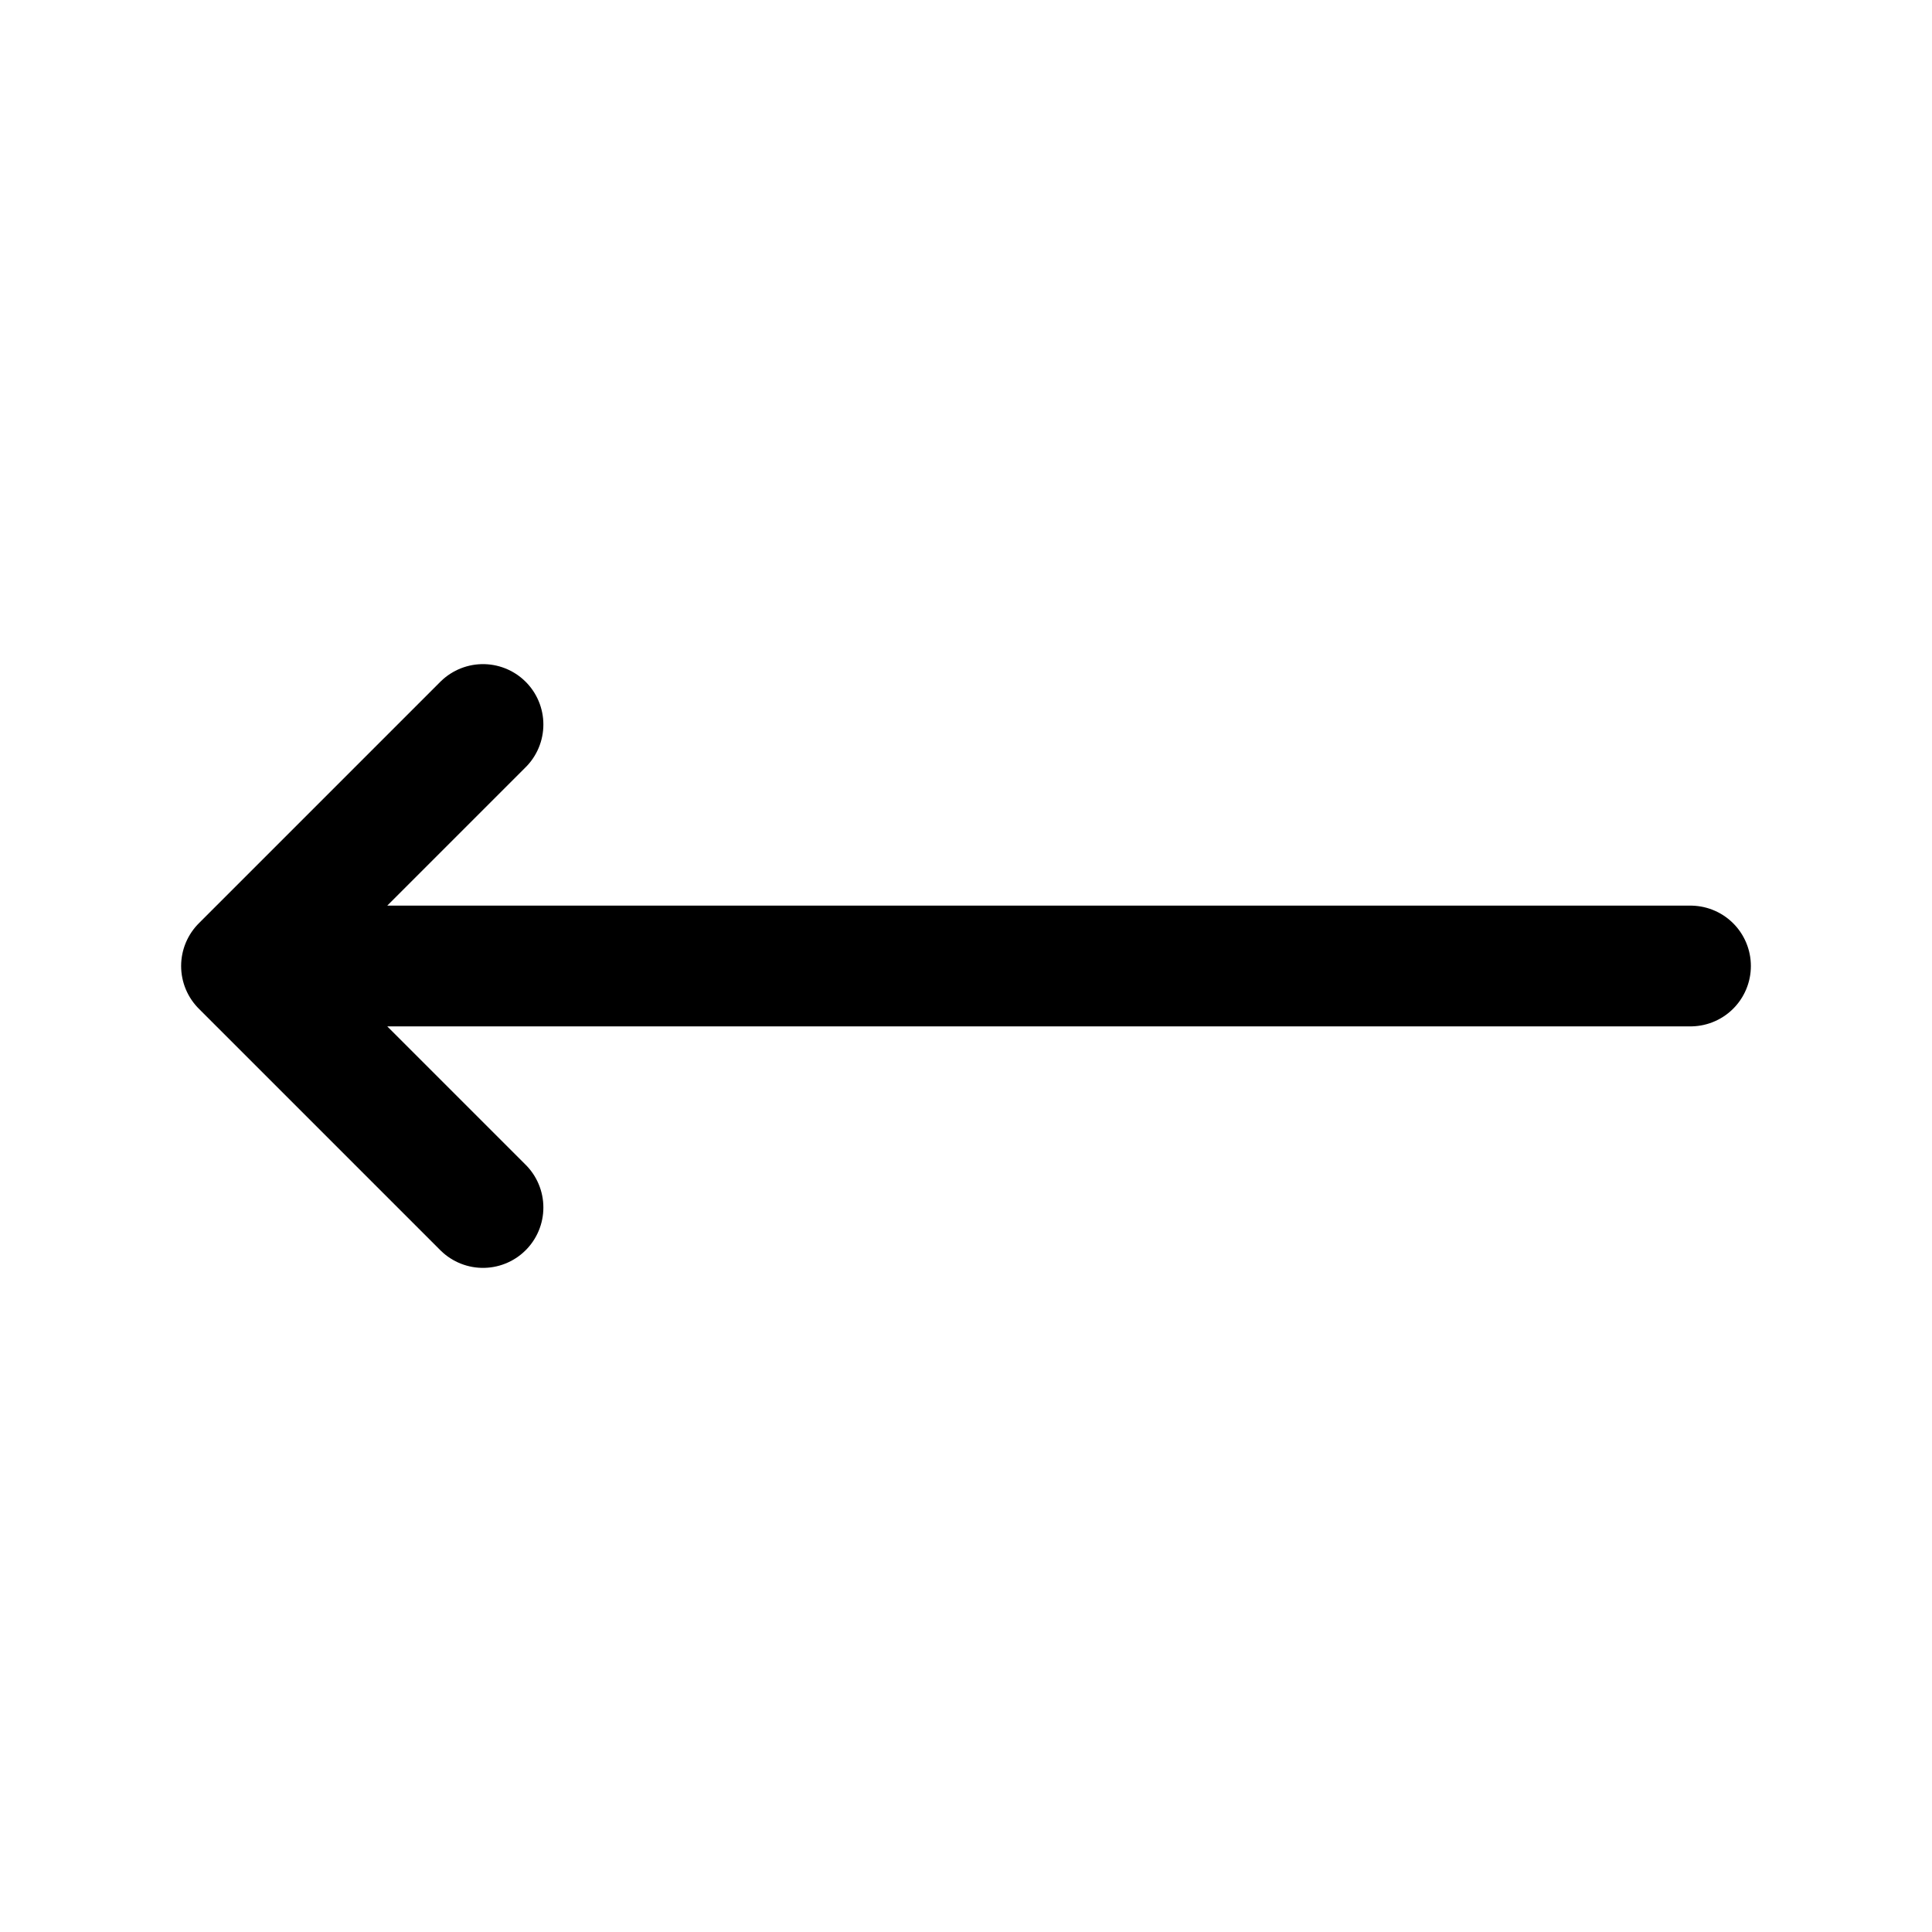
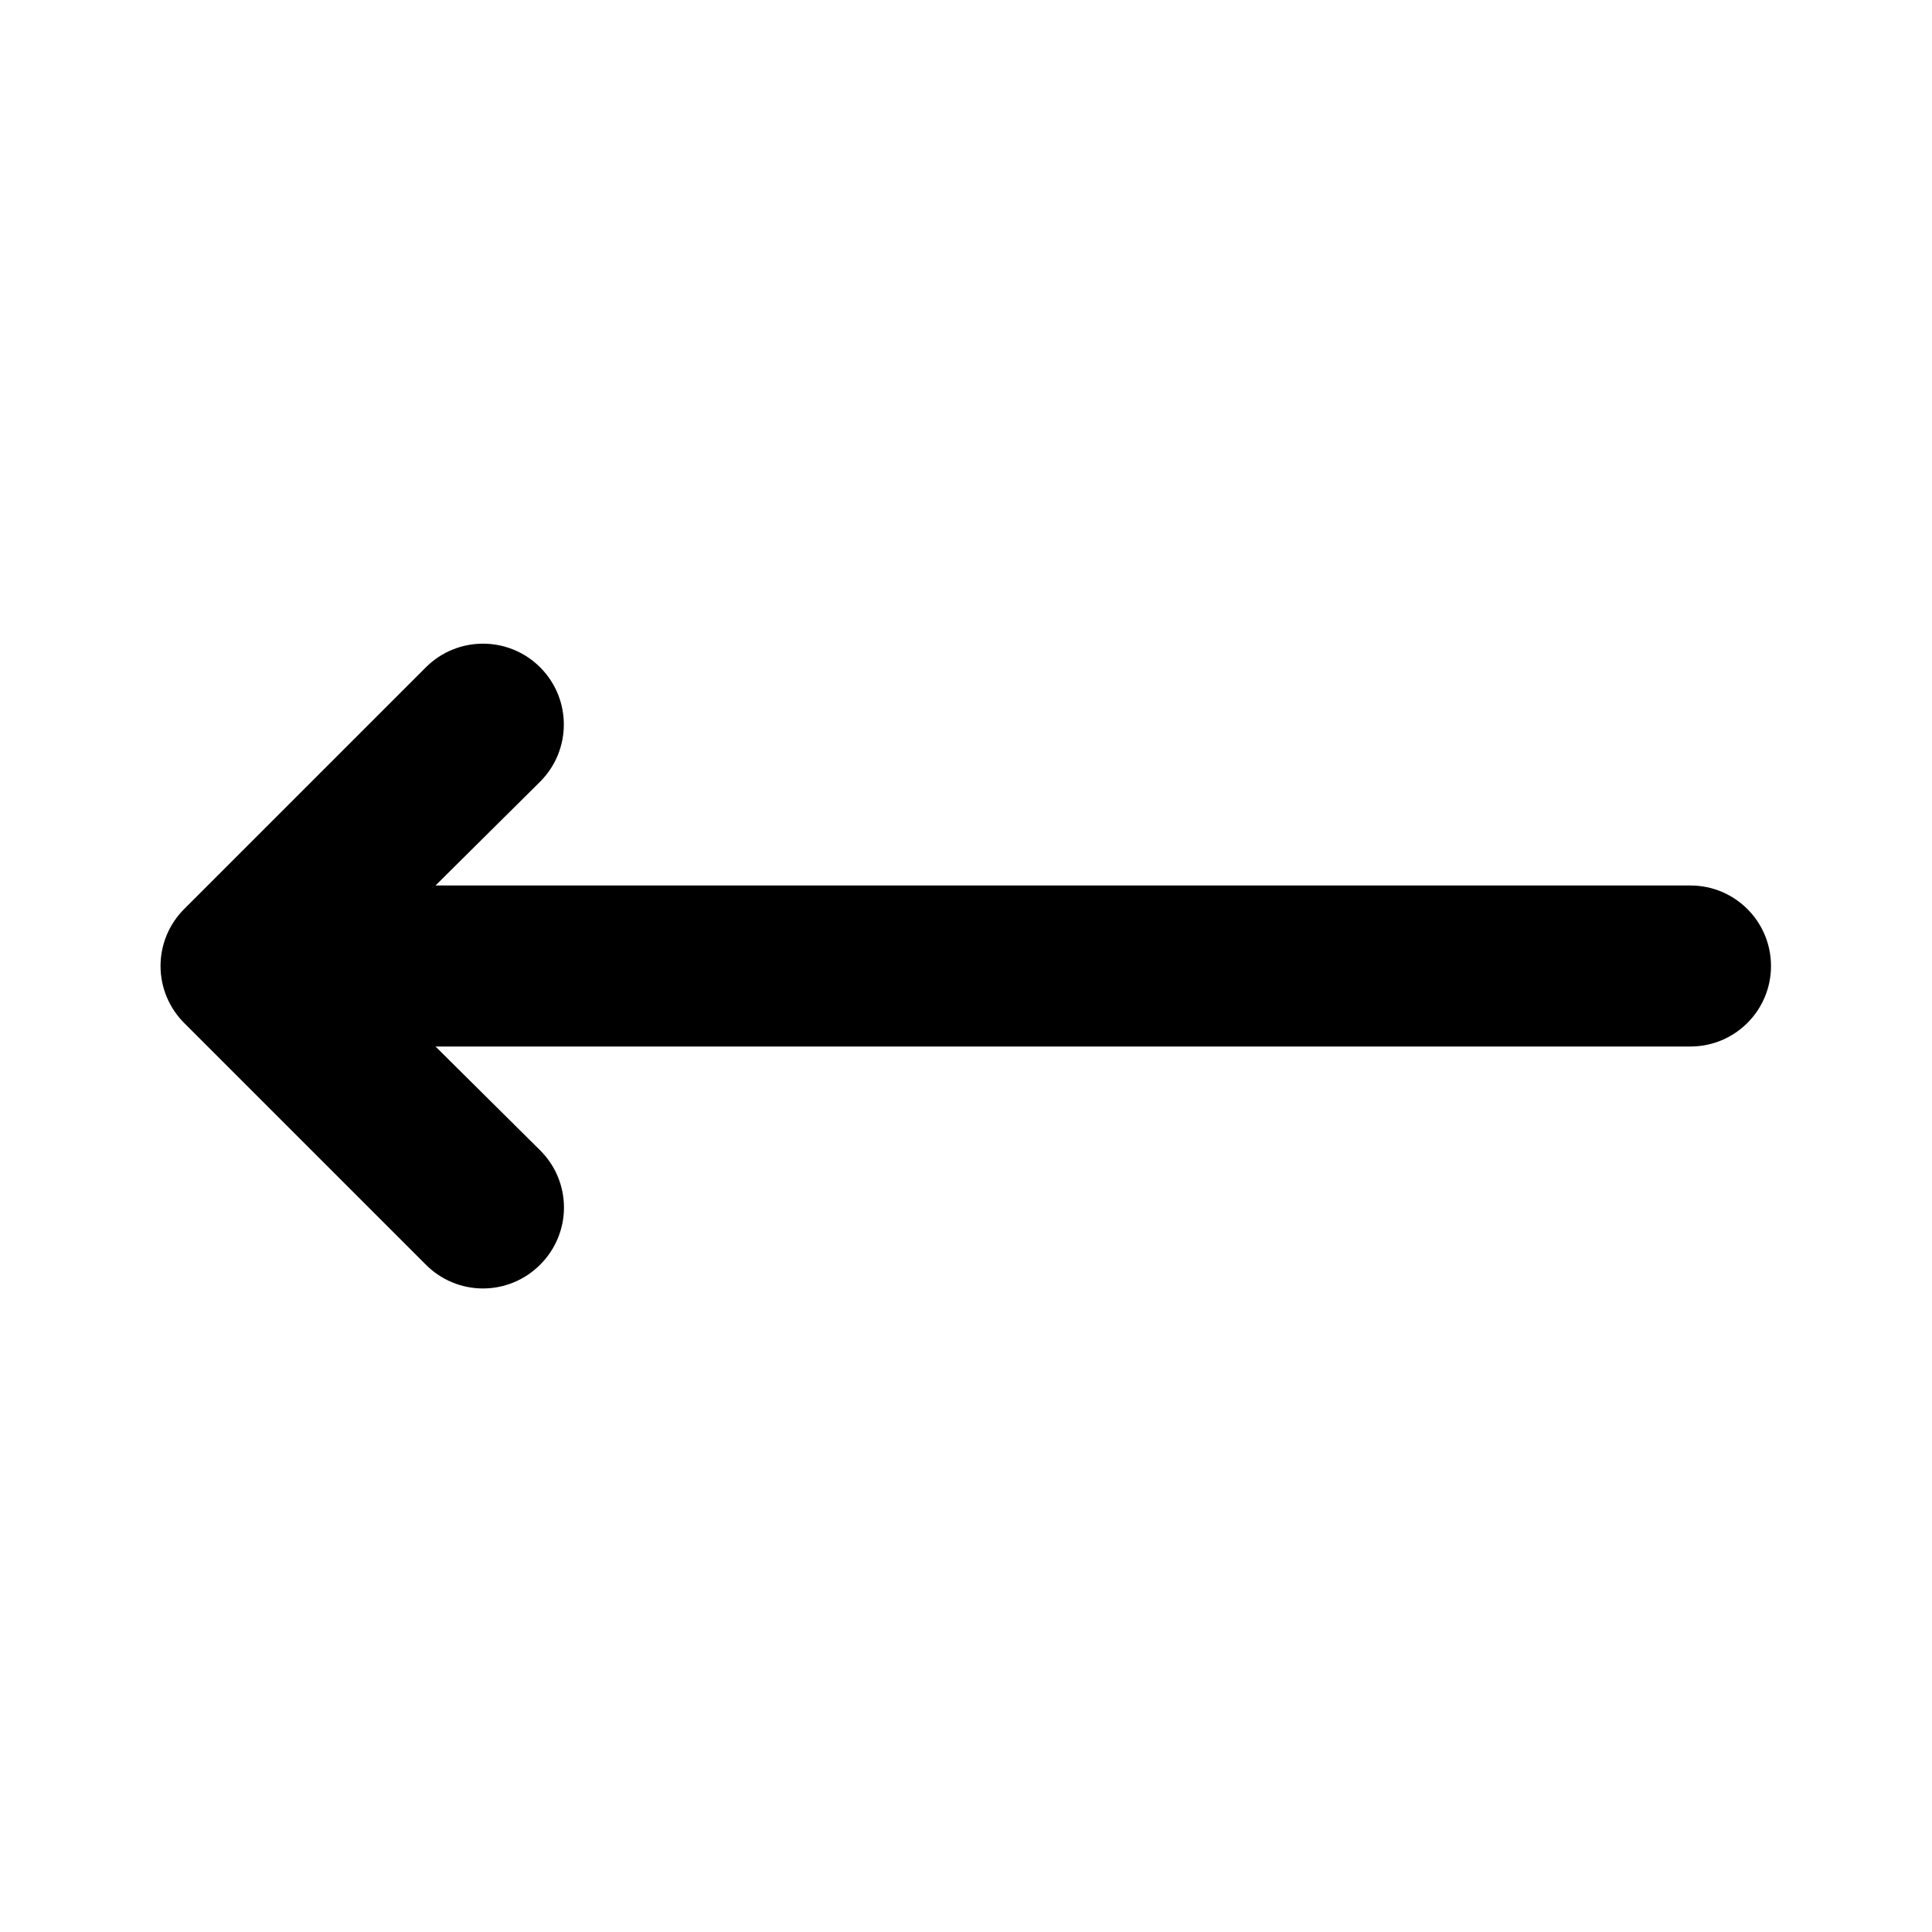
- <svg xmlns="http://www.w3.org/2000/svg" fill="#000000" width="800px" height="800px" viewBox="0 0 24 24" id="left-arrow" class="icon line">
-   <path id="primary" d="M21,12H3M6,9,3,12l3,3" style="fill: none; stroke: rgb(0, 0, 0); stroke-linecap: round; stroke-linejoin: round; stroke-width: 1.5;" />
+ <svg xmlns="http://www.w3.org/2000/svg" fill="#000000" width="800px" height="800px" viewBox="0 0 24 24" id="left-arrow" data-name="Flat Color" class="icon flat-color">
+   <path id="primary" d="M21,11H5.41l1.3-1.29A1,1,0,0,0,5.29,8.29l-3,3a1,1,0,0,0,0,1.42l3,3a1,1,0,0,0,1.42,0,1,1,0,0,0,0-1.42L5.41,13H21a1,1,0,0,0,0-2Z" style="fill: rgb(0, 0, 0);" />
</svg>
